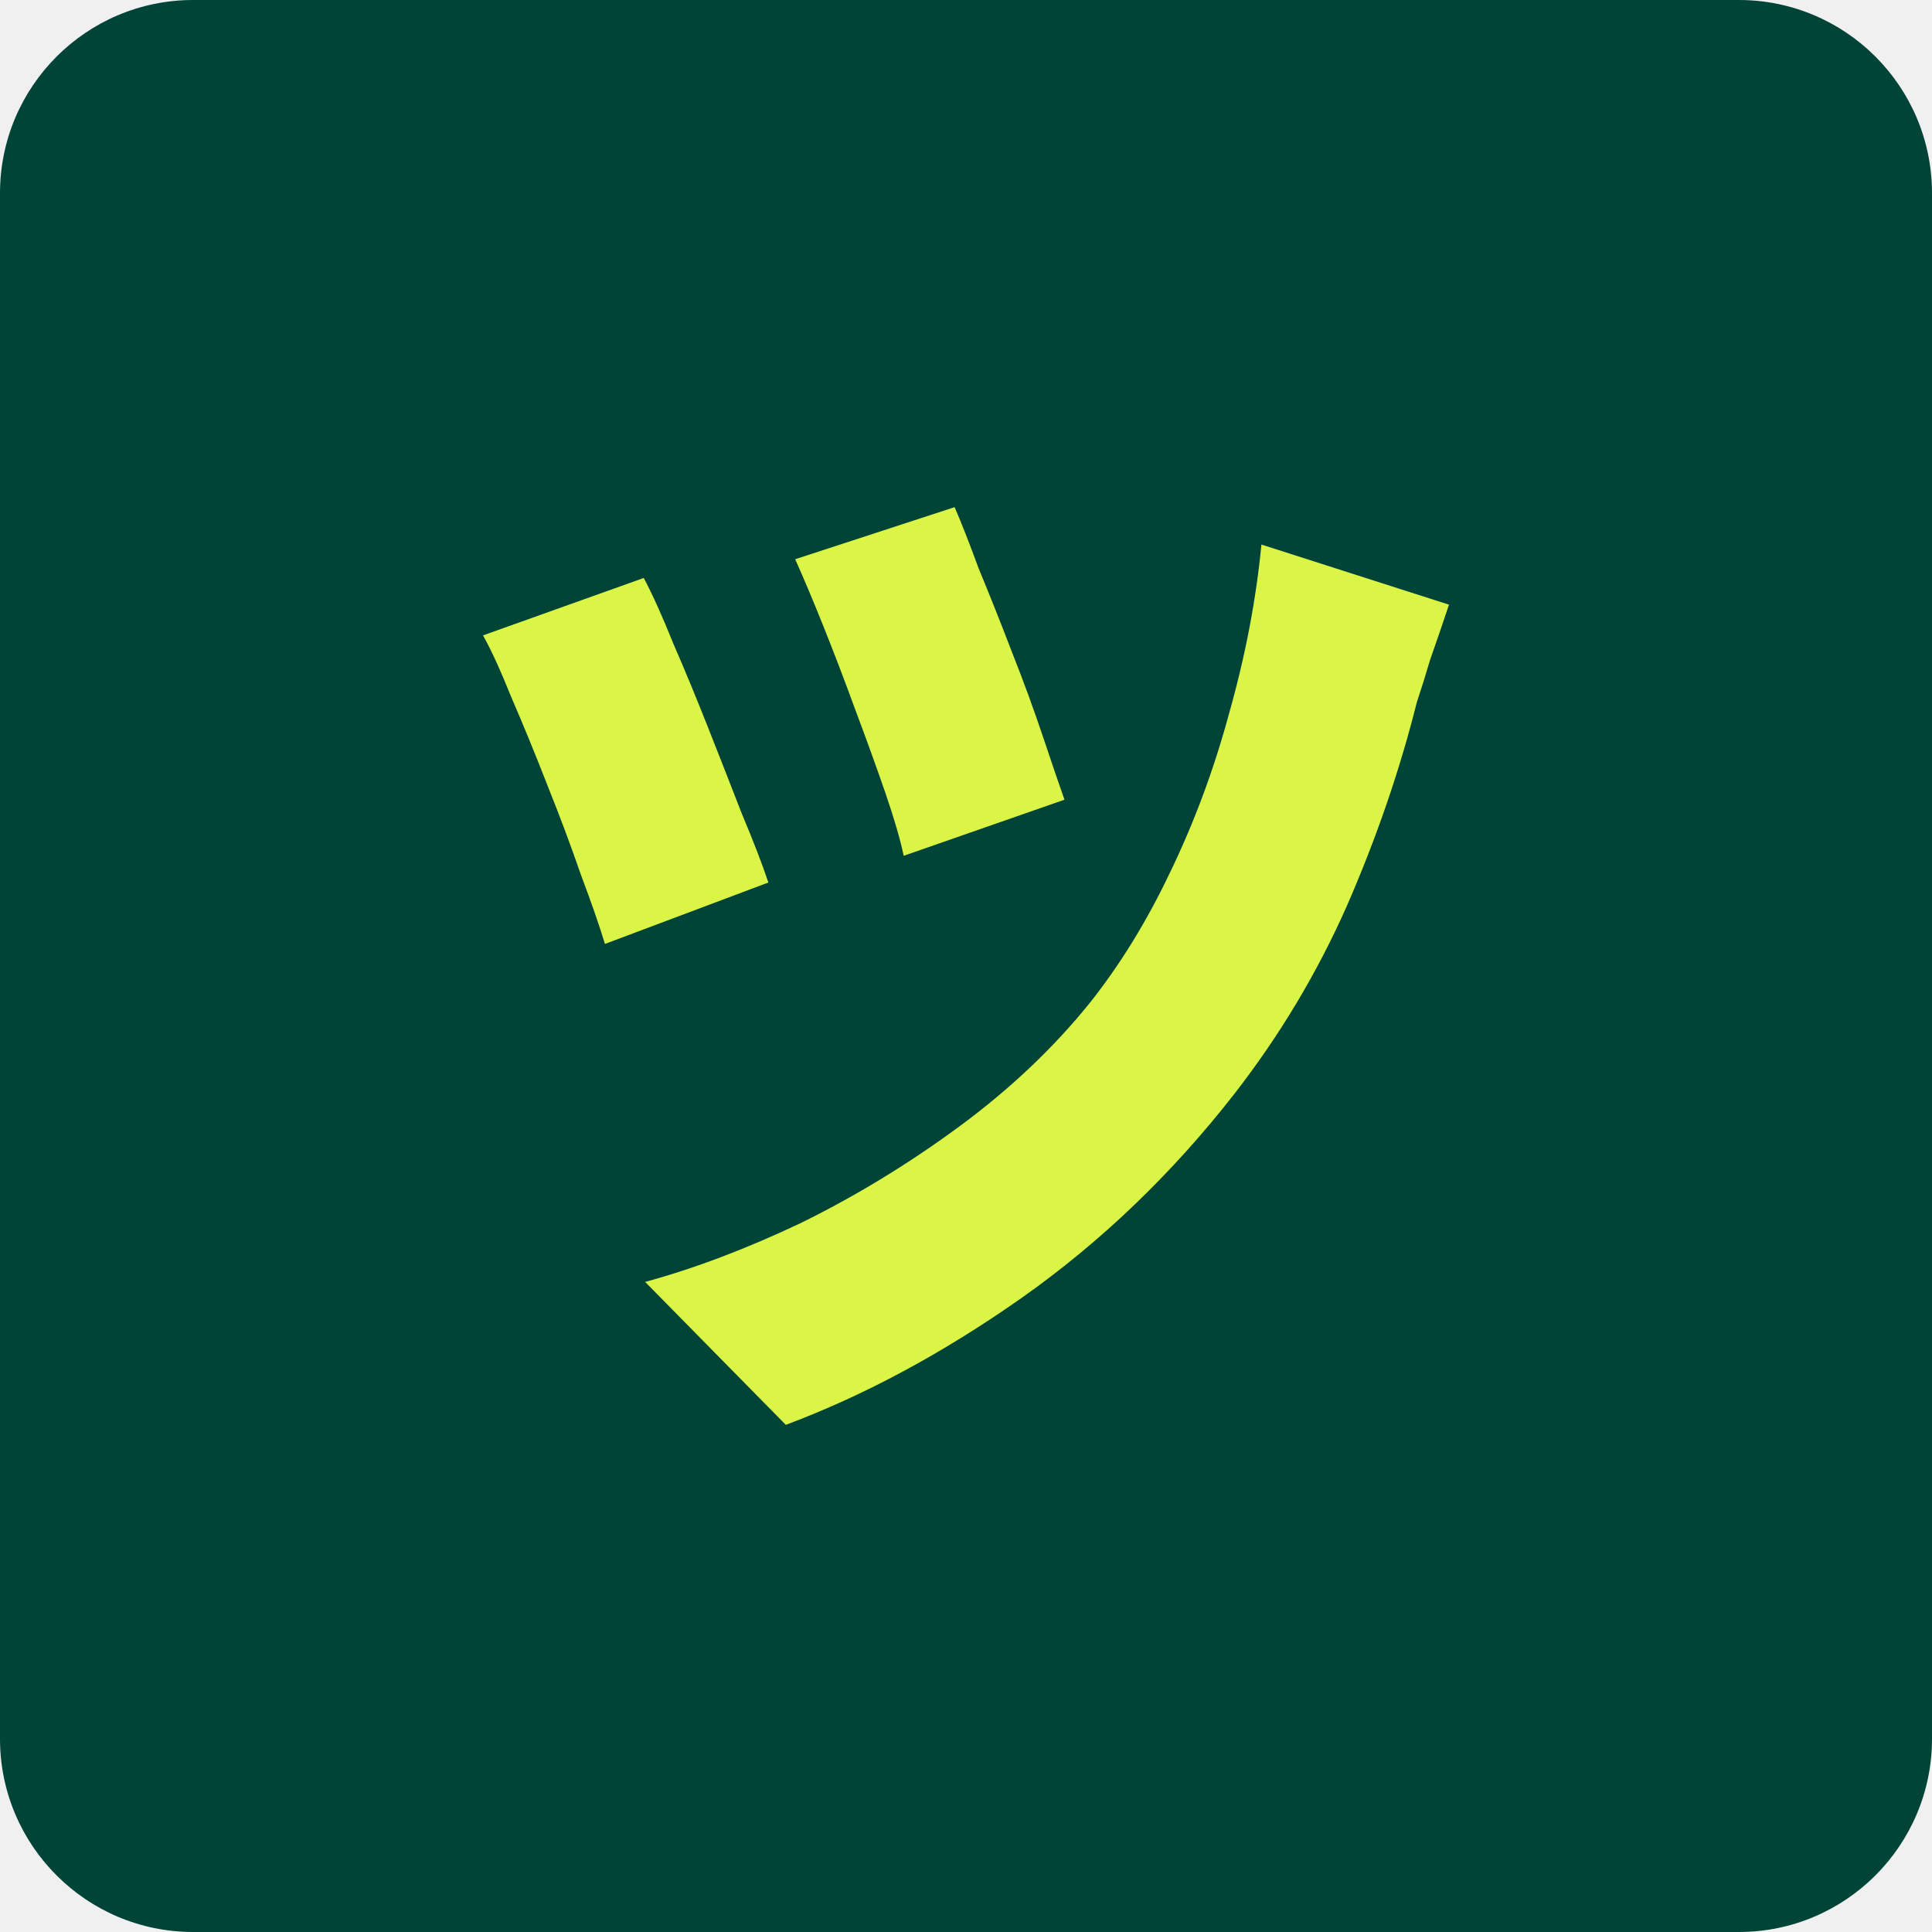
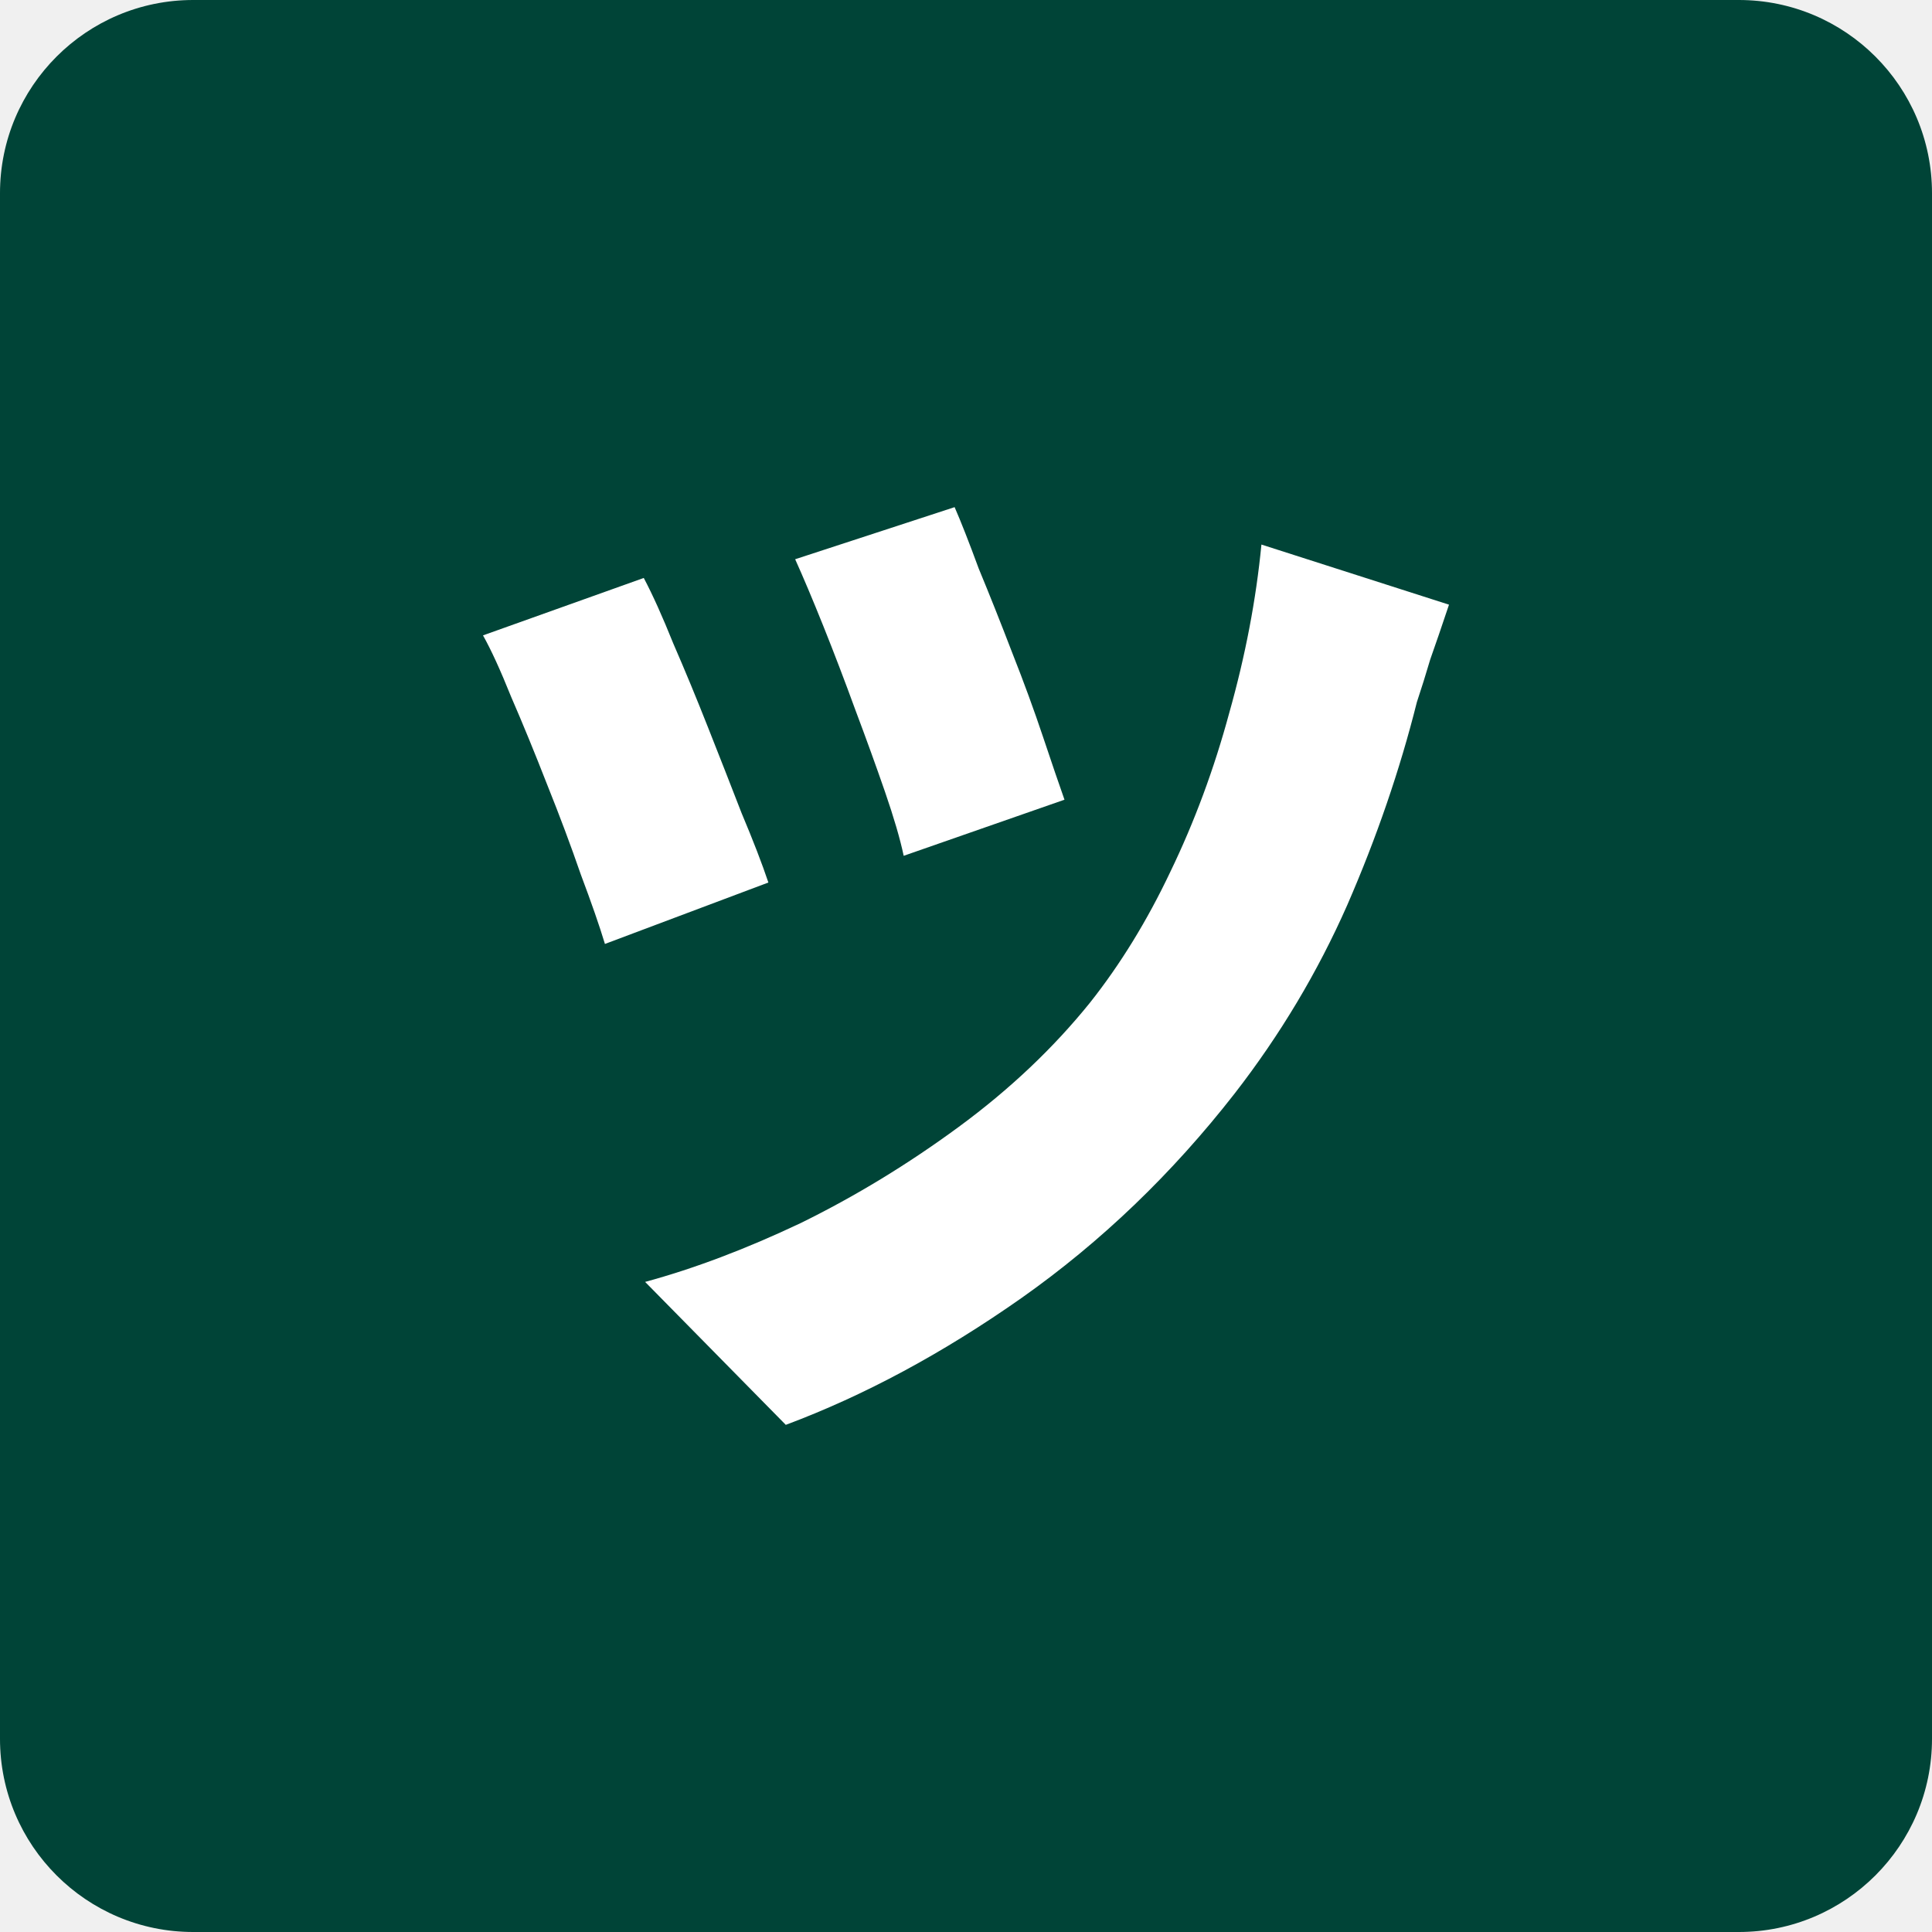
<svg xmlns="http://www.w3.org/2000/svg" width="80" height="80" viewBox="0 0 80 80" fill="none">
  <rect width="80" height="80" rx="8" fill="#004437" />
-   <path d="M39.528 21C39.787 21.59 40.12 22.438 40.527 23.544C40.971 24.614 41.433 25.775 41.914 27.029C42.395 28.246 42.82 29.408 43.19 30.514C43.56 31.62 43.856 32.487 44.078 33.114L37.42 35.437C37.272 34.736 37.013 33.851 36.644 32.782C36.274 31.712 35.867 30.588 35.423 29.408C34.979 28.191 34.535 27.029 34.092 25.923C33.648 24.817 33.259 23.895 32.926 23.157L39.528 21ZM60 25.038C59.704 25.923 59.445 26.679 59.223 27.306C59.038 27.933 58.853 28.523 58.669 29.076C57.966 31.878 57.004 34.681 55.784 37.483C54.563 40.249 53.01 42.849 51.123 45.282C48.534 48.601 45.594 51.422 42.302 53.745C39.048 56.032 35.793 57.783 32.538 59L26.713 53.081C28.747 52.528 30.892 51.717 33.148 50.648C35.404 49.541 37.587 48.214 39.695 46.665C41.803 45.116 43.615 43.402 45.132 41.521C46.389 39.935 47.499 38.129 48.461 36.1C49.459 34.035 50.273 31.841 50.901 29.518C51.567 27.158 52.011 24.835 52.233 22.549L60 25.038ZM26.657 23.932C27.027 24.632 27.434 25.536 27.878 26.642C28.359 27.748 28.84 28.91 29.32 30.127C29.801 31.343 30.264 32.523 30.707 33.667C31.188 34.81 31.558 35.769 31.817 36.543L25.049 39.087C24.827 38.35 24.494 37.391 24.05 36.211C23.643 35.031 23.181 33.796 22.663 32.505C22.145 31.178 21.646 29.961 21.165 28.854C20.721 27.748 20.333 26.9 20 26.31L26.657 23.932Z" fill="#DAF546" />
+   <path d="M39.528 21C39.787 21.59 40.12 22.438 40.527 23.544C40.971 24.614 41.433 25.775 41.914 27.029C42.395 28.246 42.82 29.408 43.19 30.514C43.56 31.62 43.856 32.487 44.078 33.114L37.42 35.437C37.272 34.736 37.013 33.851 36.644 32.782C36.274 31.712 35.867 30.588 35.423 29.408C34.979 28.191 34.535 27.029 34.092 25.923C33.648 24.817 33.259 23.895 32.926 23.157L39.528 21ZM60 25.038C59.704 25.923 59.445 26.679 59.223 27.306C59.038 27.933 58.853 28.523 58.669 29.076C57.966 31.878 57.004 34.681 55.784 37.483C54.563 40.249 53.01 42.849 51.123 45.282C48.534 48.601 45.594 51.422 42.302 53.745C39.048 56.032 35.793 57.783 32.538 59L26.713 53.081C28.747 52.528 30.892 51.717 33.148 50.648C35.404 49.541 37.587 48.214 39.695 46.665C41.803 45.116 43.615 43.402 45.132 41.521C46.389 39.935 47.499 38.129 48.461 36.1C49.459 34.035 50.273 31.841 50.901 29.518C51.567 27.158 52.011 24.835 52.233 22.549L60 25.038ZM26.657 23.932C27.027 24.632 27.434 25.536 27.878 26.642C28.359 27.748 28.84 28.91 29.32 30.127C29.801 31.343 30.264 32.523 30.707 33.667C31.188 34.81 31.558 35.769 31.817 36.543L25.049 39.087C24.827 38.35 24.494 37.391 24.05 36.211C23.643 35.031 23.181 33.796 22.663 32.505C22.145 31.178 21.646 29.961 21.165 28.854C20.721 27.748 20.333 26.9 20 26.31L26.657 23.932Z" fill="white" />
</svg>
